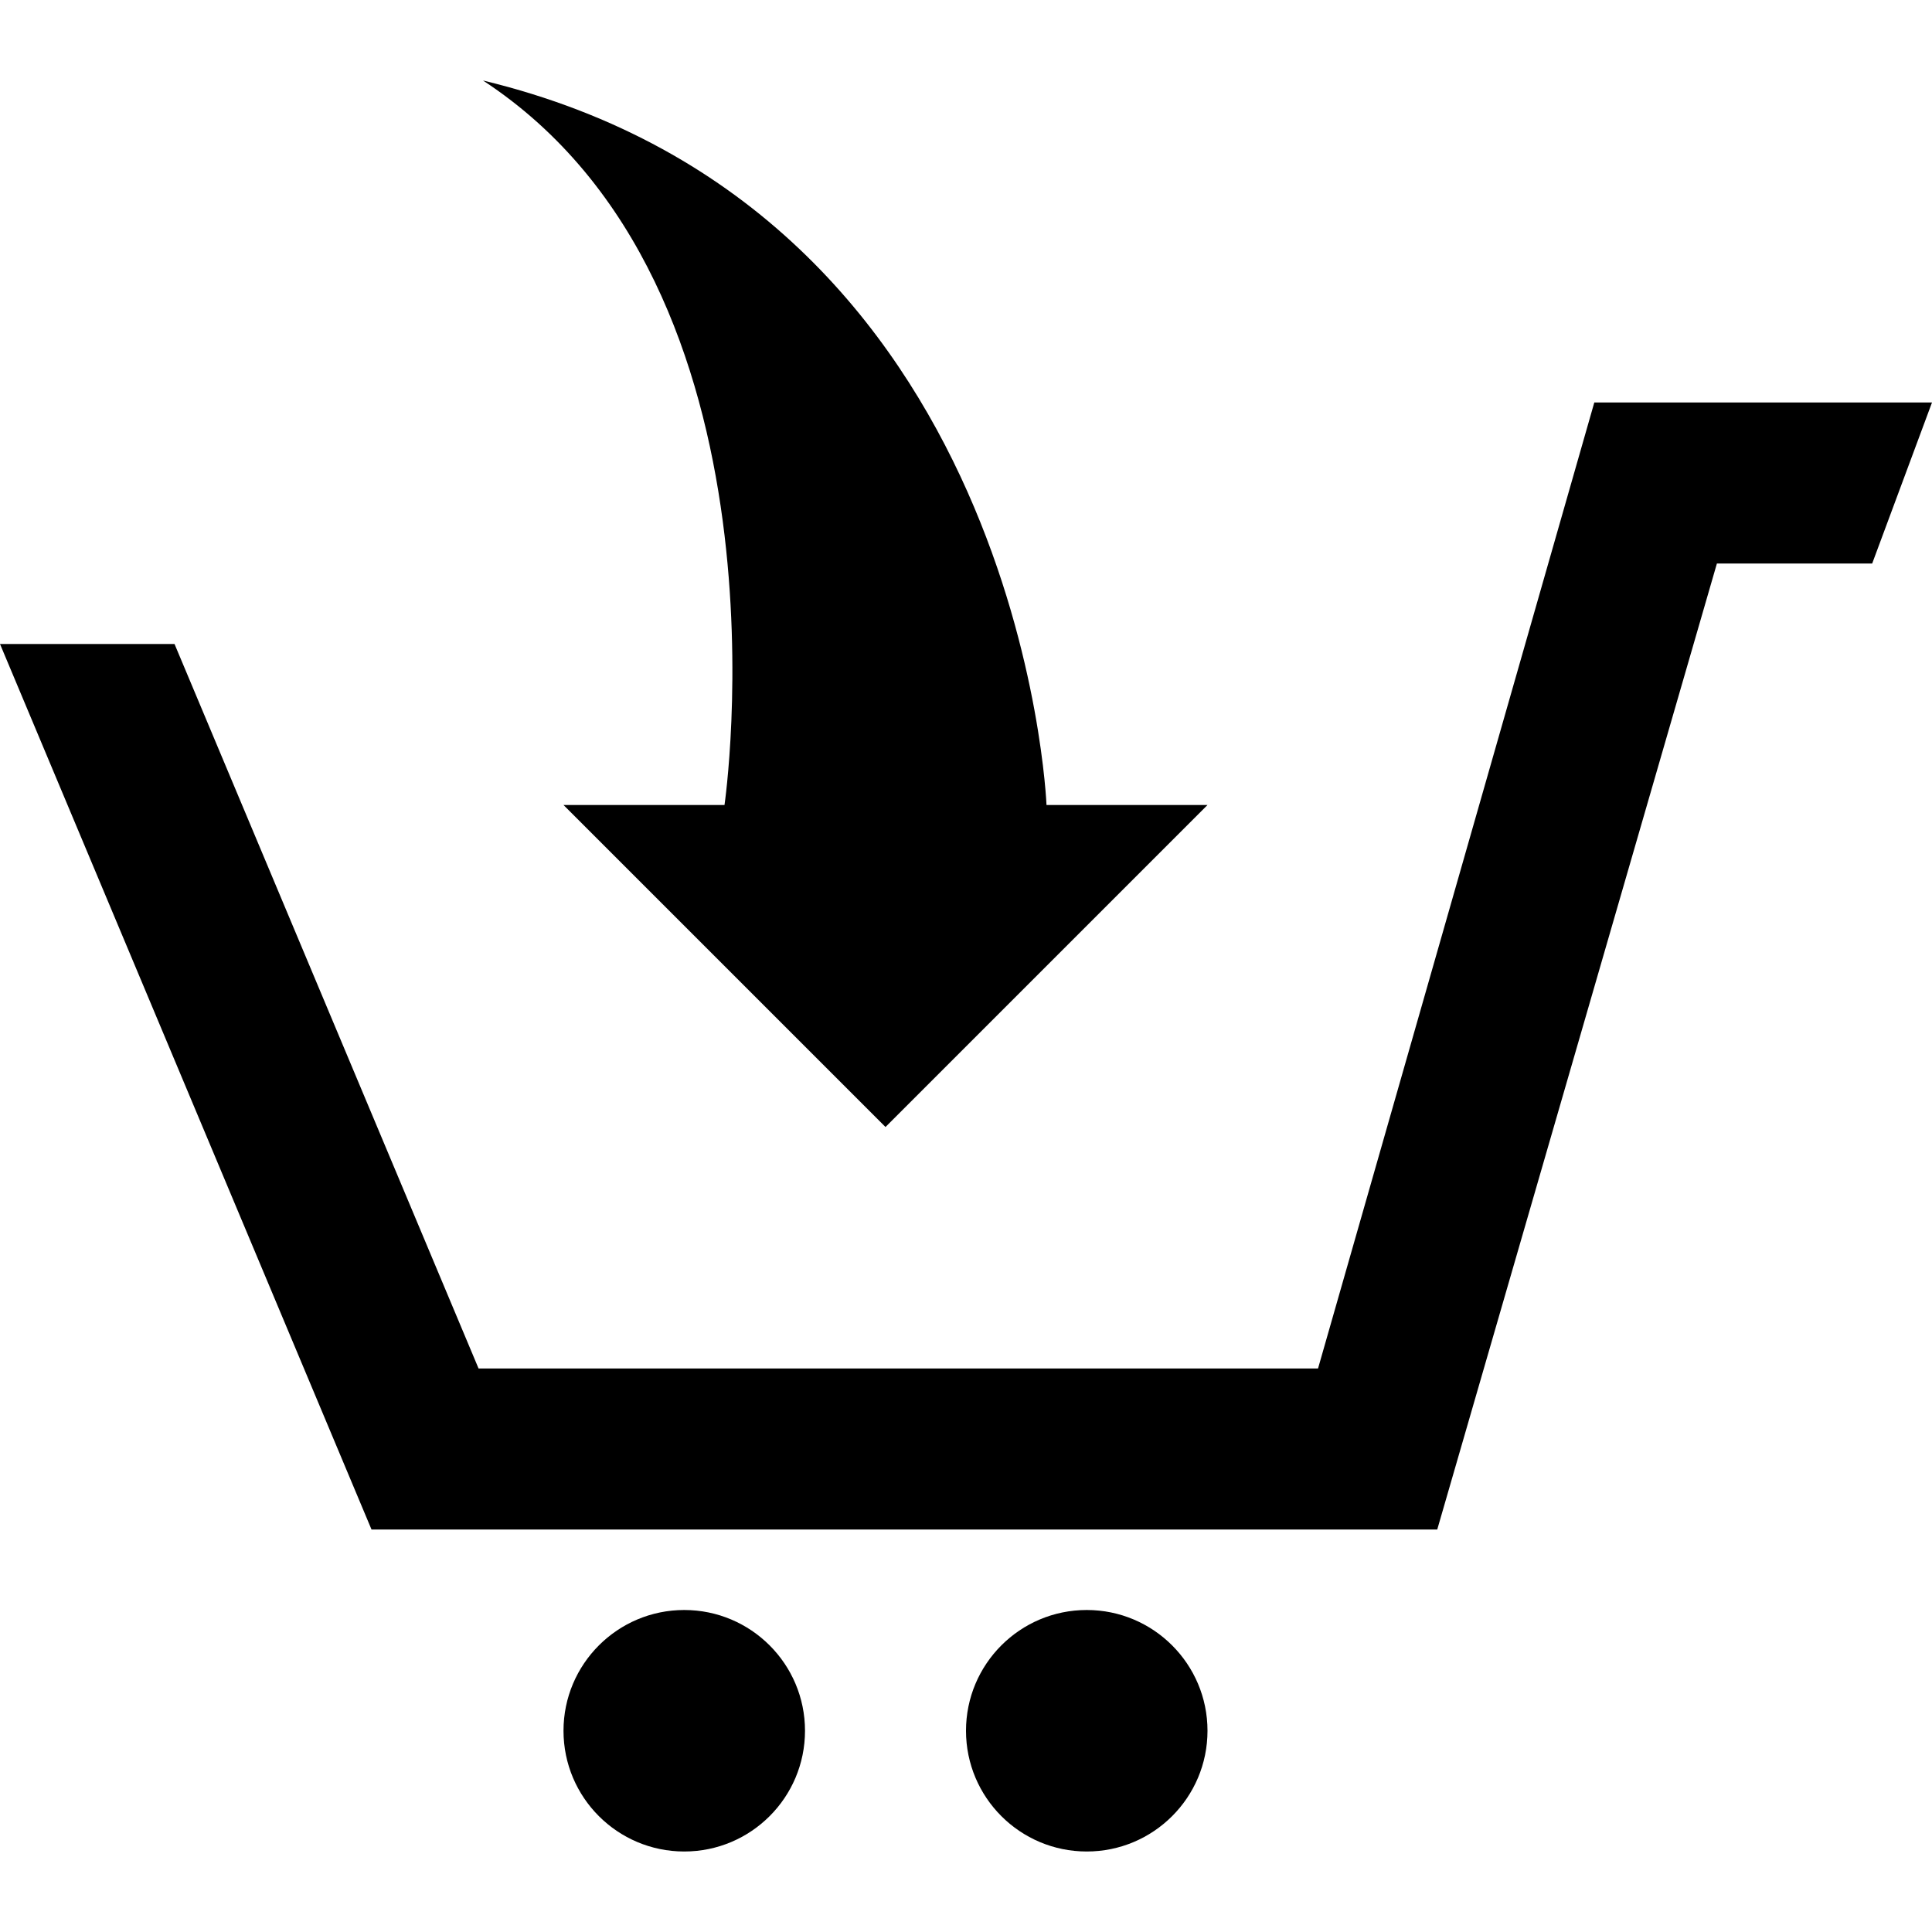
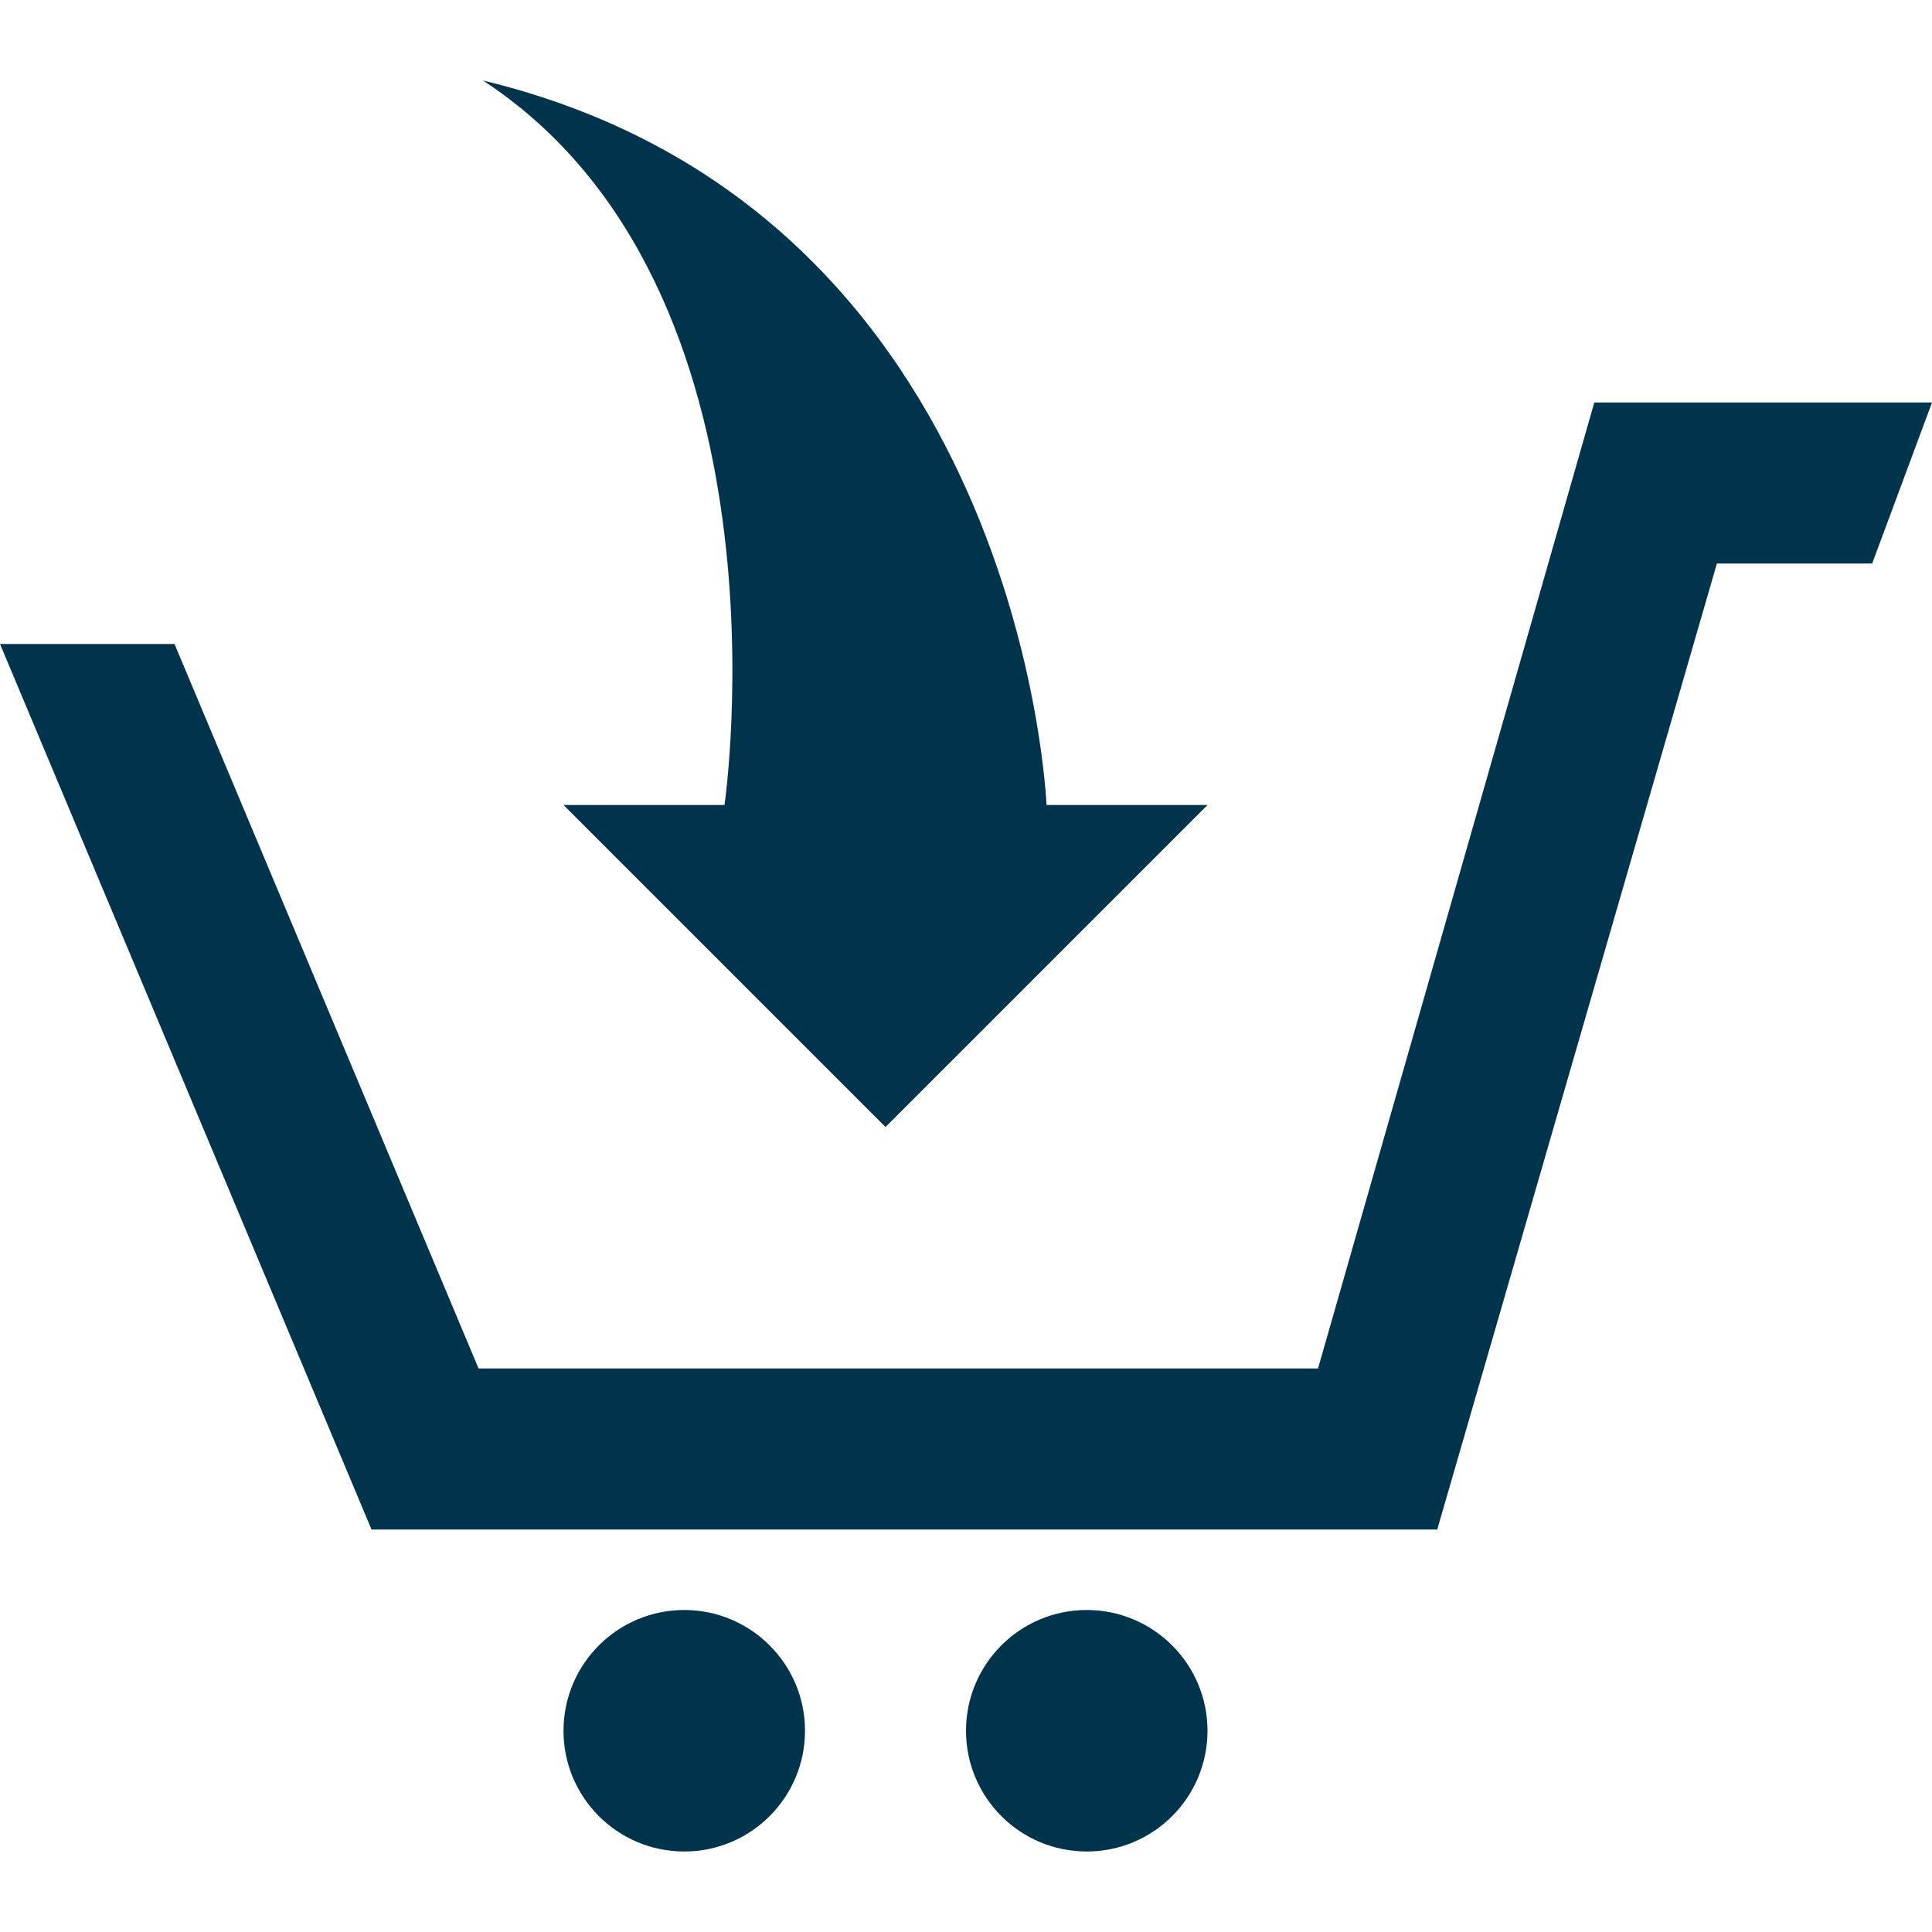
<svg xmlns="http://www.w3.org/2000/svg" width="30" height="30" viewBox="0 0 24 24">
-   <path d="M10 21.5c0 .829-.672 1.5-1.5 1.5s-1.5-.671-1.5-1.5c0-.828.672-1.5 1.5-1.5s1.5.672 1.5 1.5zm3.5-1.5c-.828 0-1.5.671-1.5 1.5s.672 1.5 1.5 1.5 1.5-.671 1.5-1.5c0-.828-.672-1.5-1.5-1.5zm6.305-15l-3.432 12h-10.428l-3.777-9h-2.168l4.615 11h13.239l3.474-12h1.929l.743-2h-4.195zm-13.805-4c6.712 1.617 7 9 7 9h2l-4 4-4-4h2s.94-6.42-3-9z" />
+   <style type="text/css">  
+  .st0{fill:#00344d;}
+ </style>
+   <path class="st0" d="M10 21.5c0 .829-.672 1.5-1.5 1.5s-1.5-.671-1.5-1.5c0-.828.672-1.5 1.5-1.5s1.5.672 1.5 1.5zm3.5-1.5c-.828 0-1.5.671-1.5 1.5s.672 1.5 1.5 1.5 1.5-.671 1.5-1.5c0-.828-.672-1.5-1.5-1.5zm6.305-15l-3.432 12h-10.428l-3.777-9h-2.168l4.615 11h13.239l3.474-12h1.929l.743-2h-4.195zm-13.805-4c6.712 1.617 7 9 7 9h2l-4 4-4-4h2s.94-6.42-3-9z" />
</svg>
